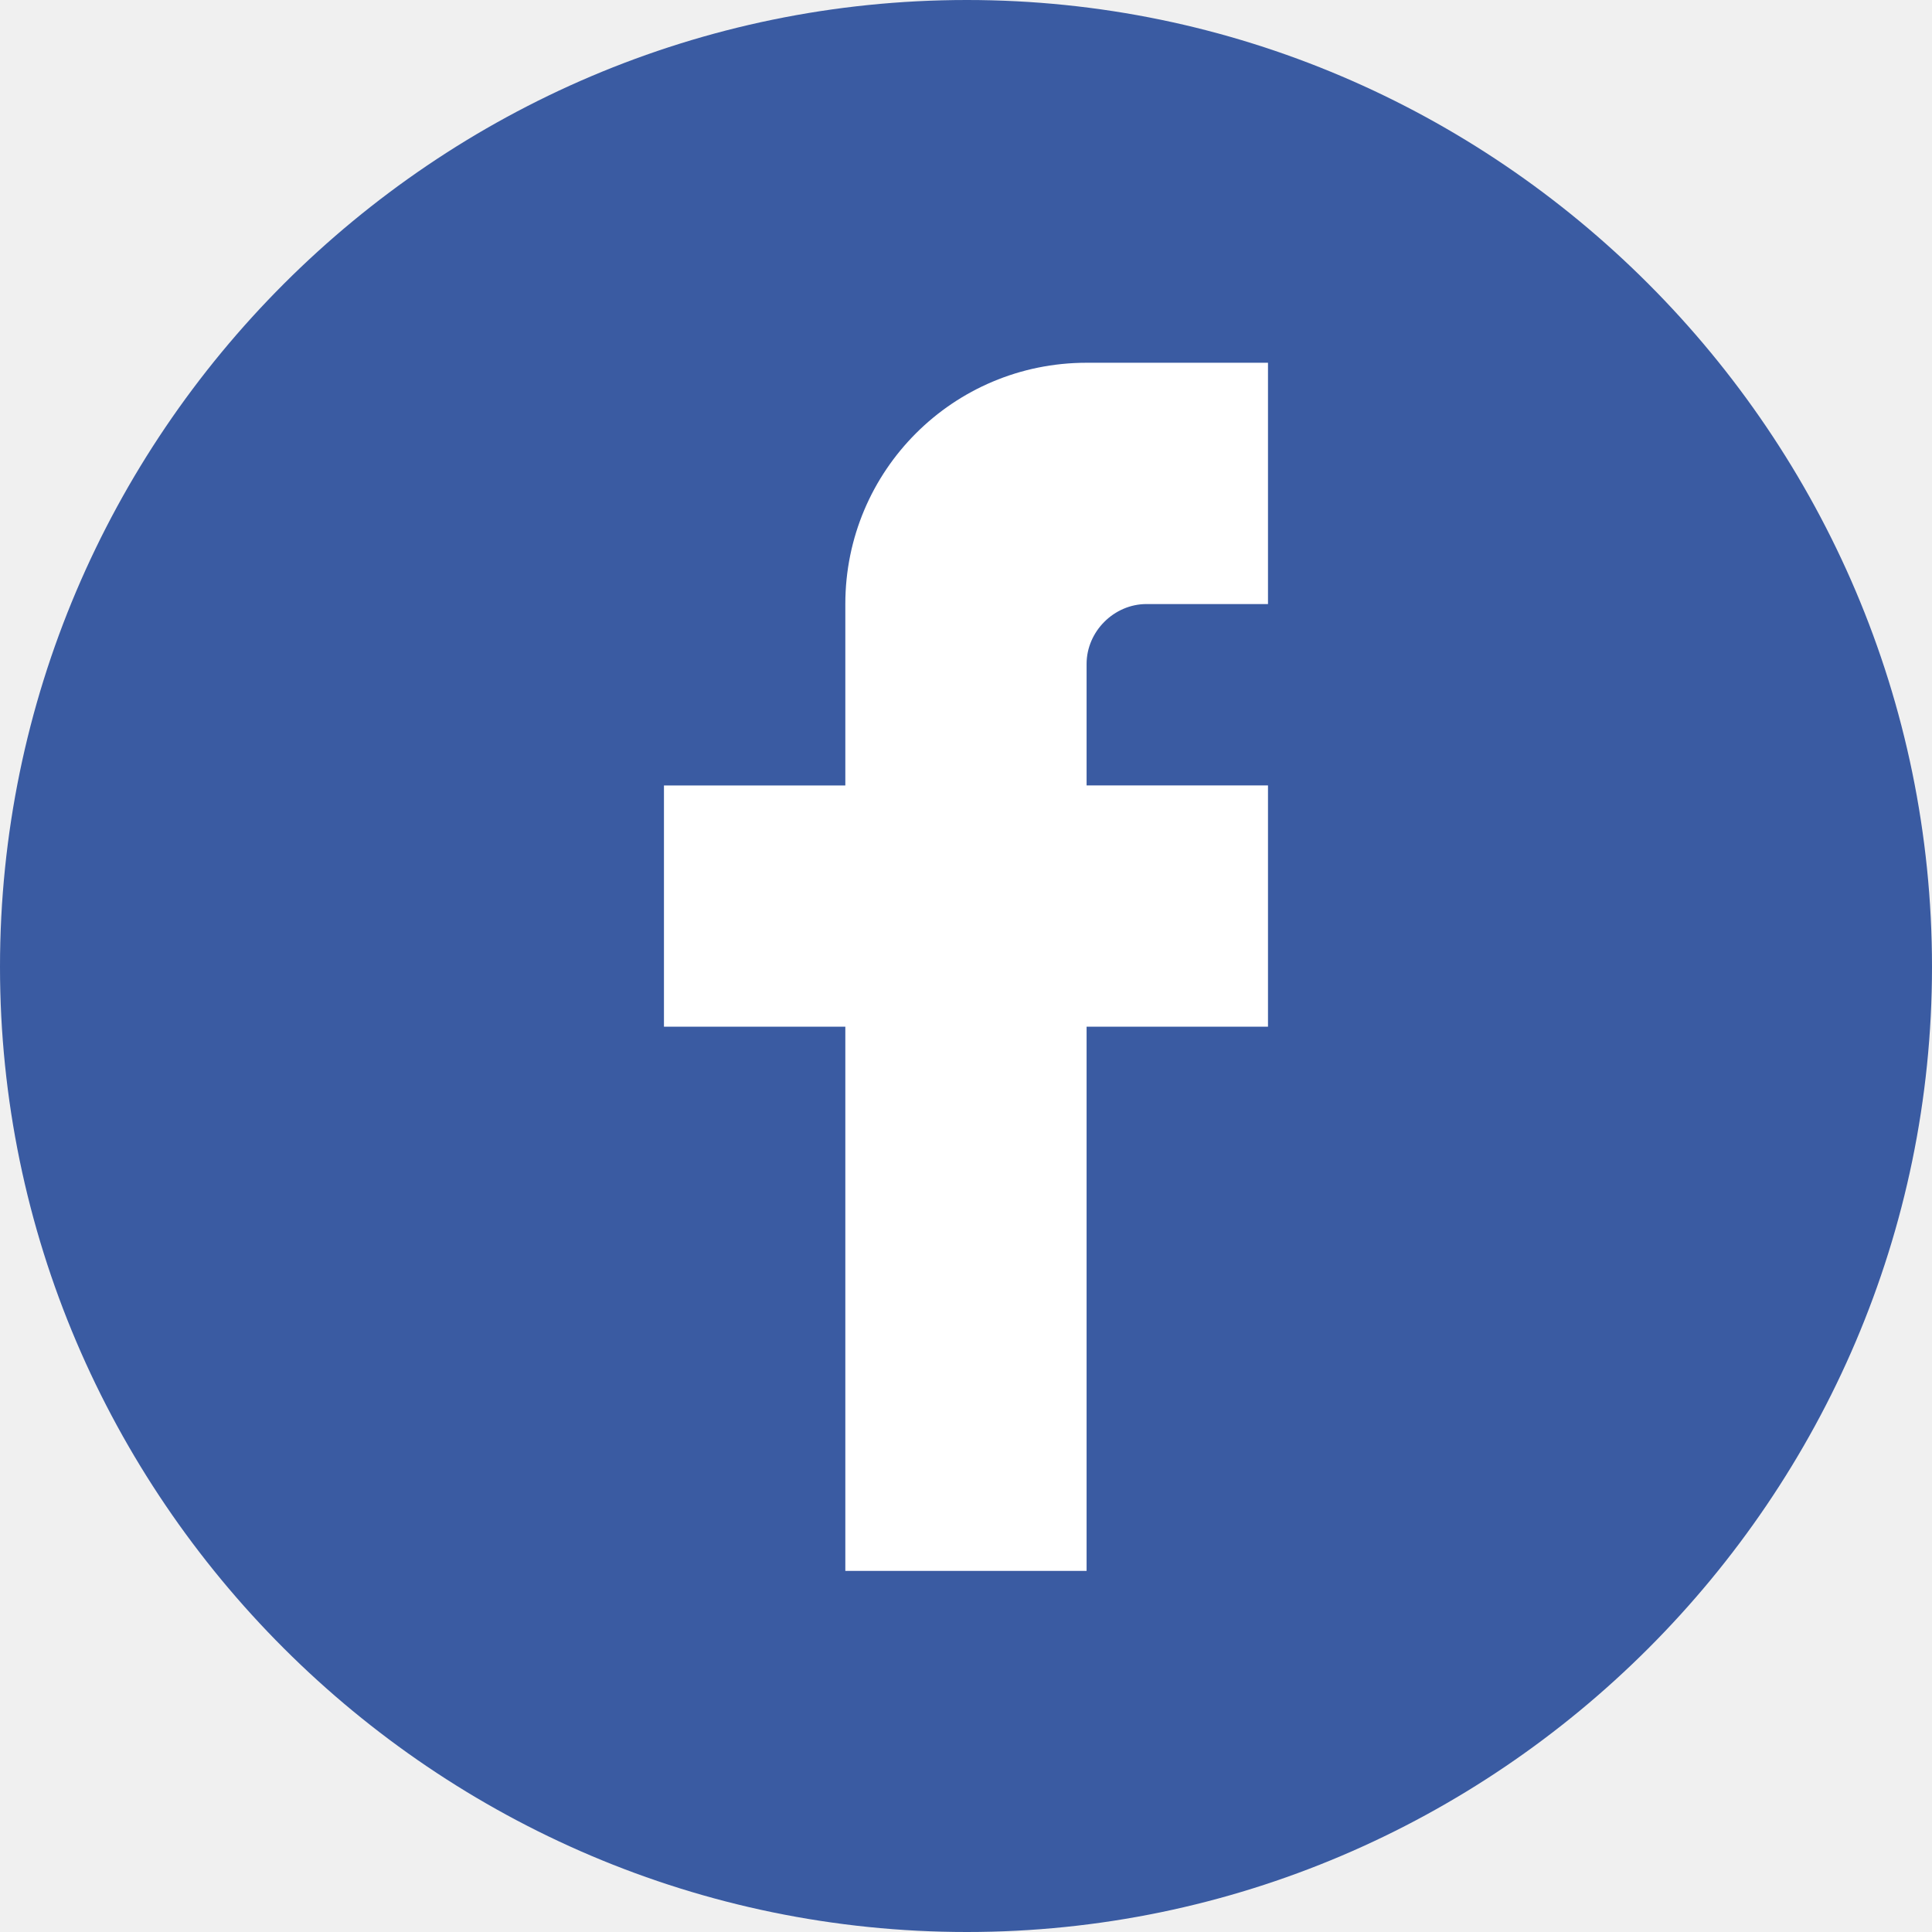
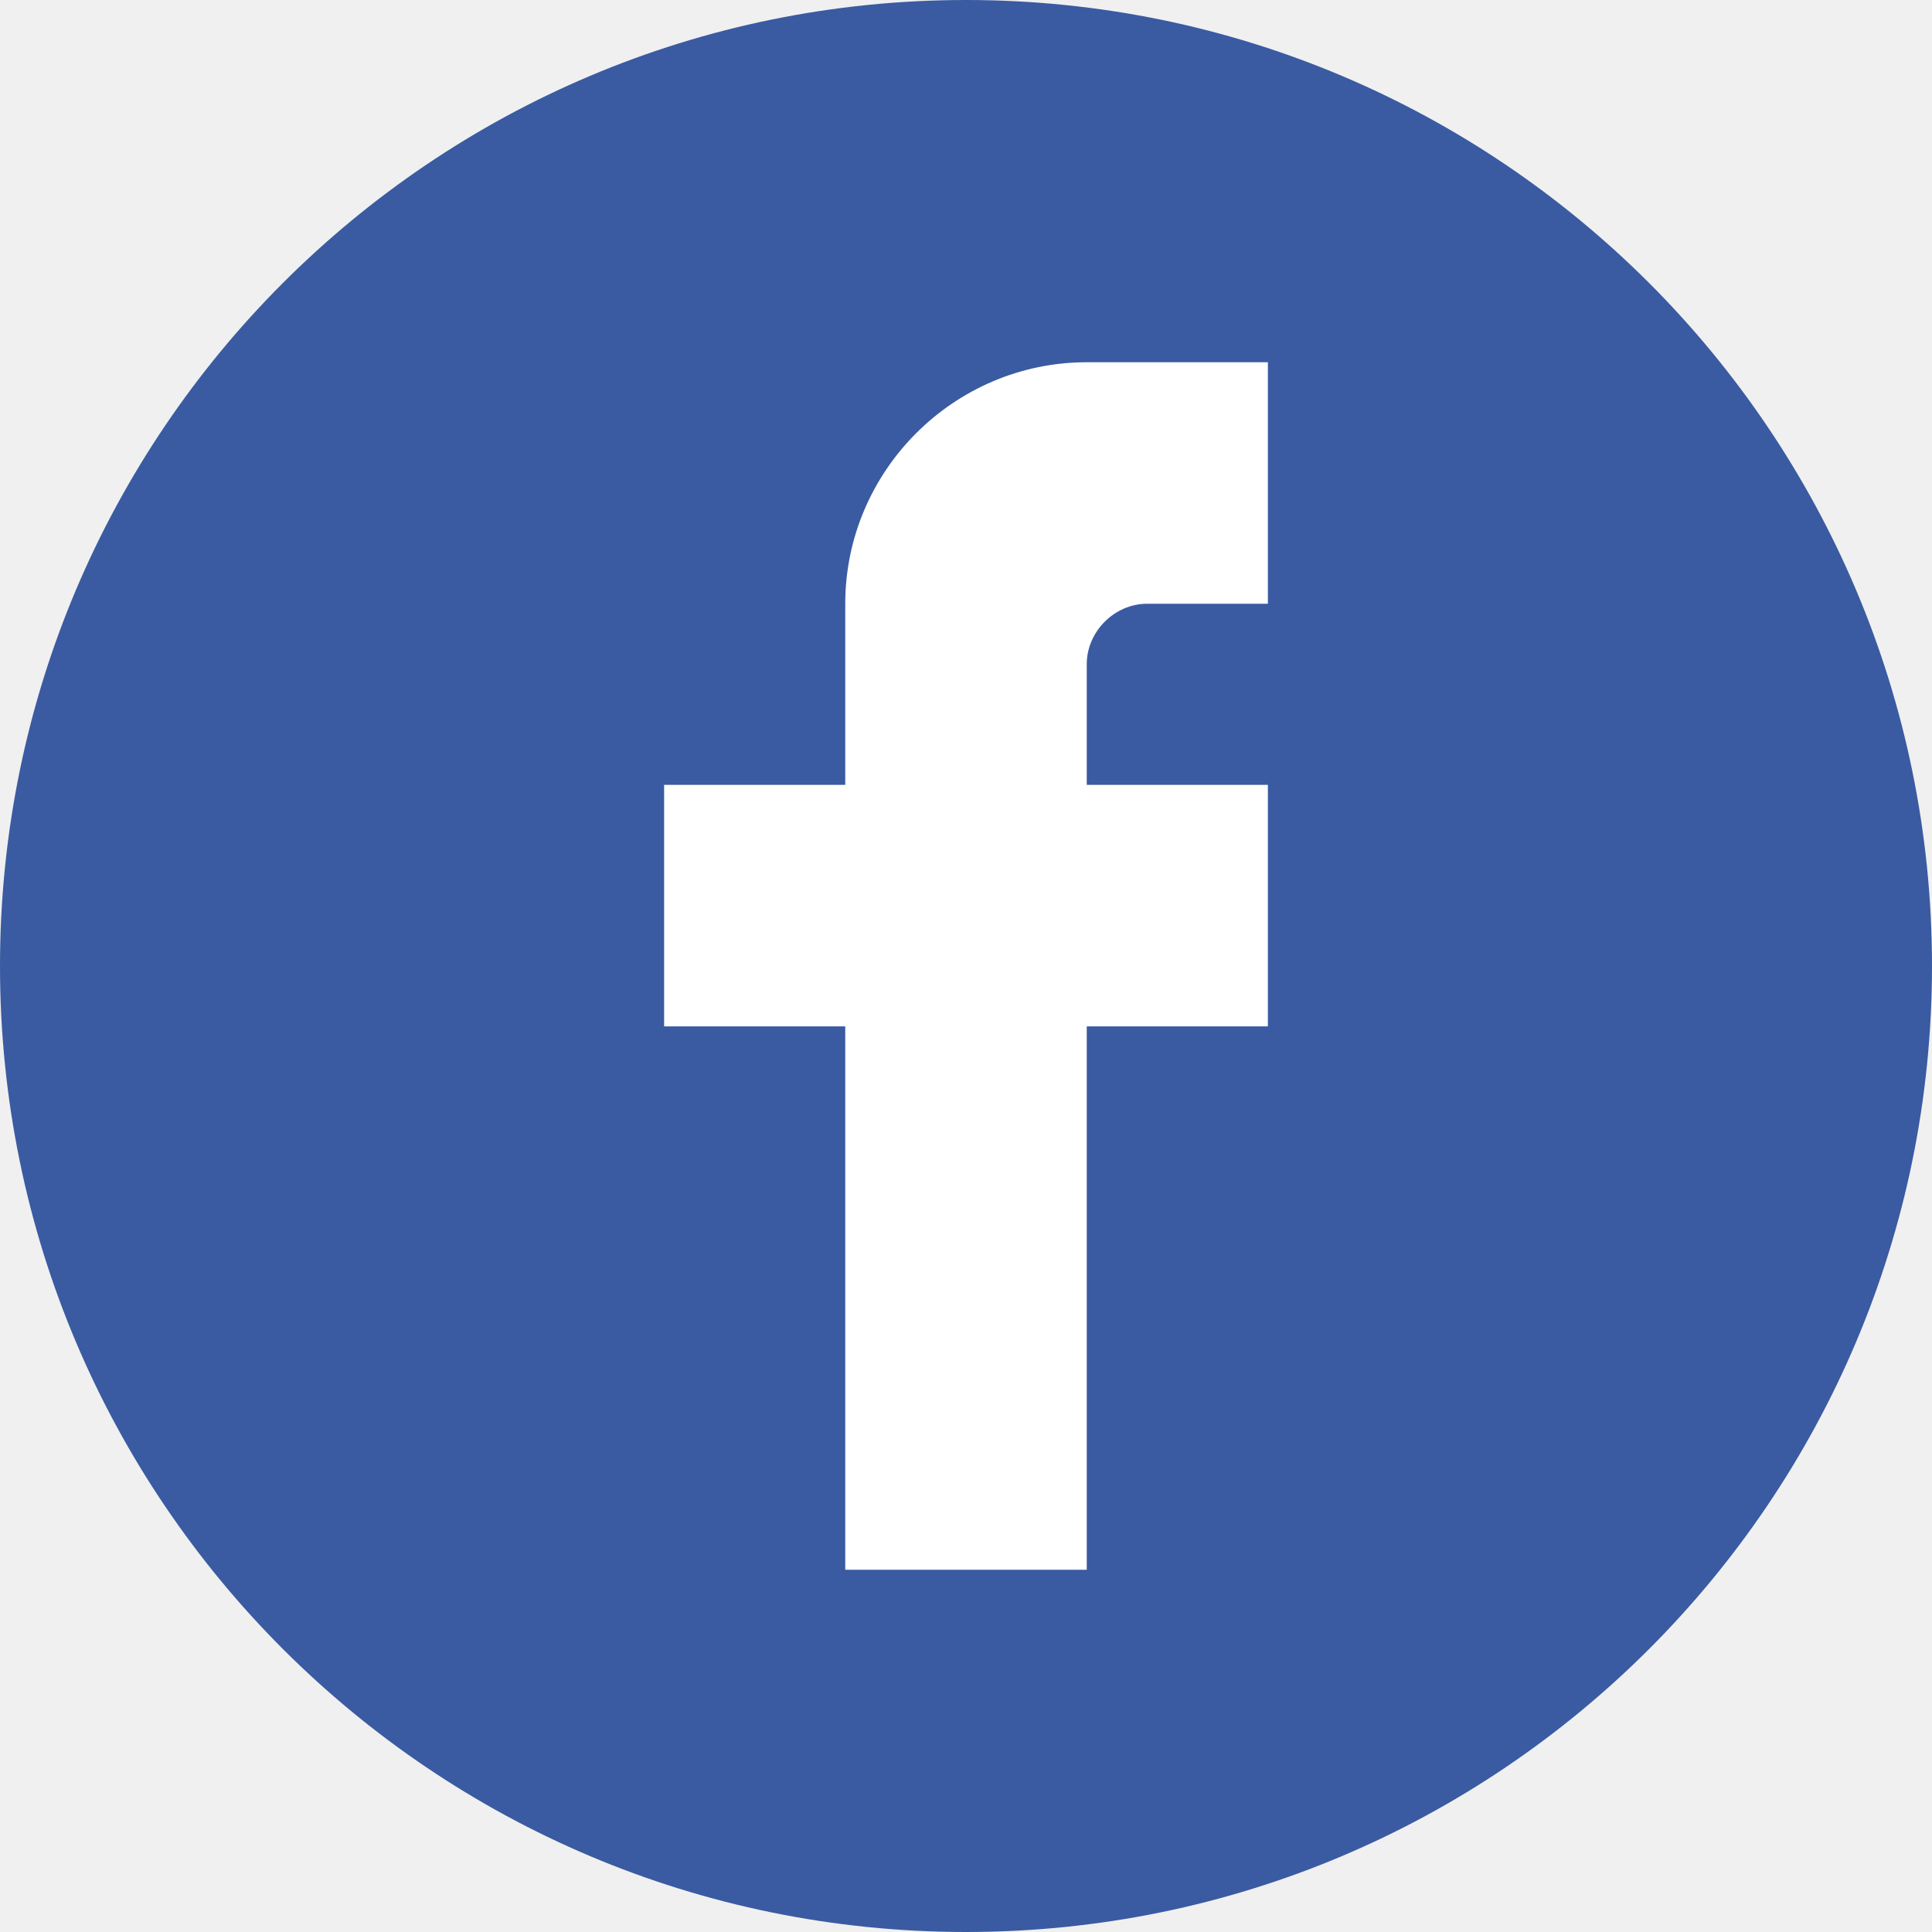
- <svg xmlns="http://www.w3.org/2000/svg" height="512" viewBox="0 0 512 512" width="512">
-   <g clip-rule="evenodd" fill-rule="evenodd">
-     <path d="M256.23 512C396.81 512 512 396.81 512 256.23 512 115.18 396.81 0 256.23 0 115.18 0 0 115.18 0 256.23 0 396.81 115.18 512 256.23 512z" fill="#3A5BA2" />
-     <path d="M224.02 160.08c0-35.372 28.575-63.946 63.938-63.946h48.072v63.946h-32.2c-8.607 0-15.872 7.257-15.872 15.873v32.192h48.072v63.938h-48.072v144.22H224.02v-144.22h-48.065v-63.93h48.065v-48.07z" fill="#fff" />
-   </g>
+ <svg xmlns="http://www.w3.org/2000/svg" height="16" width="16" version="1.1" viewBox="0 0 16 16">
+   <circle cy="8" cx="8" r="8" fill="#3a5ba2" />
+   <path fill="#fff" d="m7 5c0-1.1 0.9-2 2-2h1.5v2h-1c-0.27 0-0.5 0.23-0.5 0.5v1h1.5v2h-1.5v4.5h-2v-4.5h-1.5v-2h1.5z" />
</svg>
